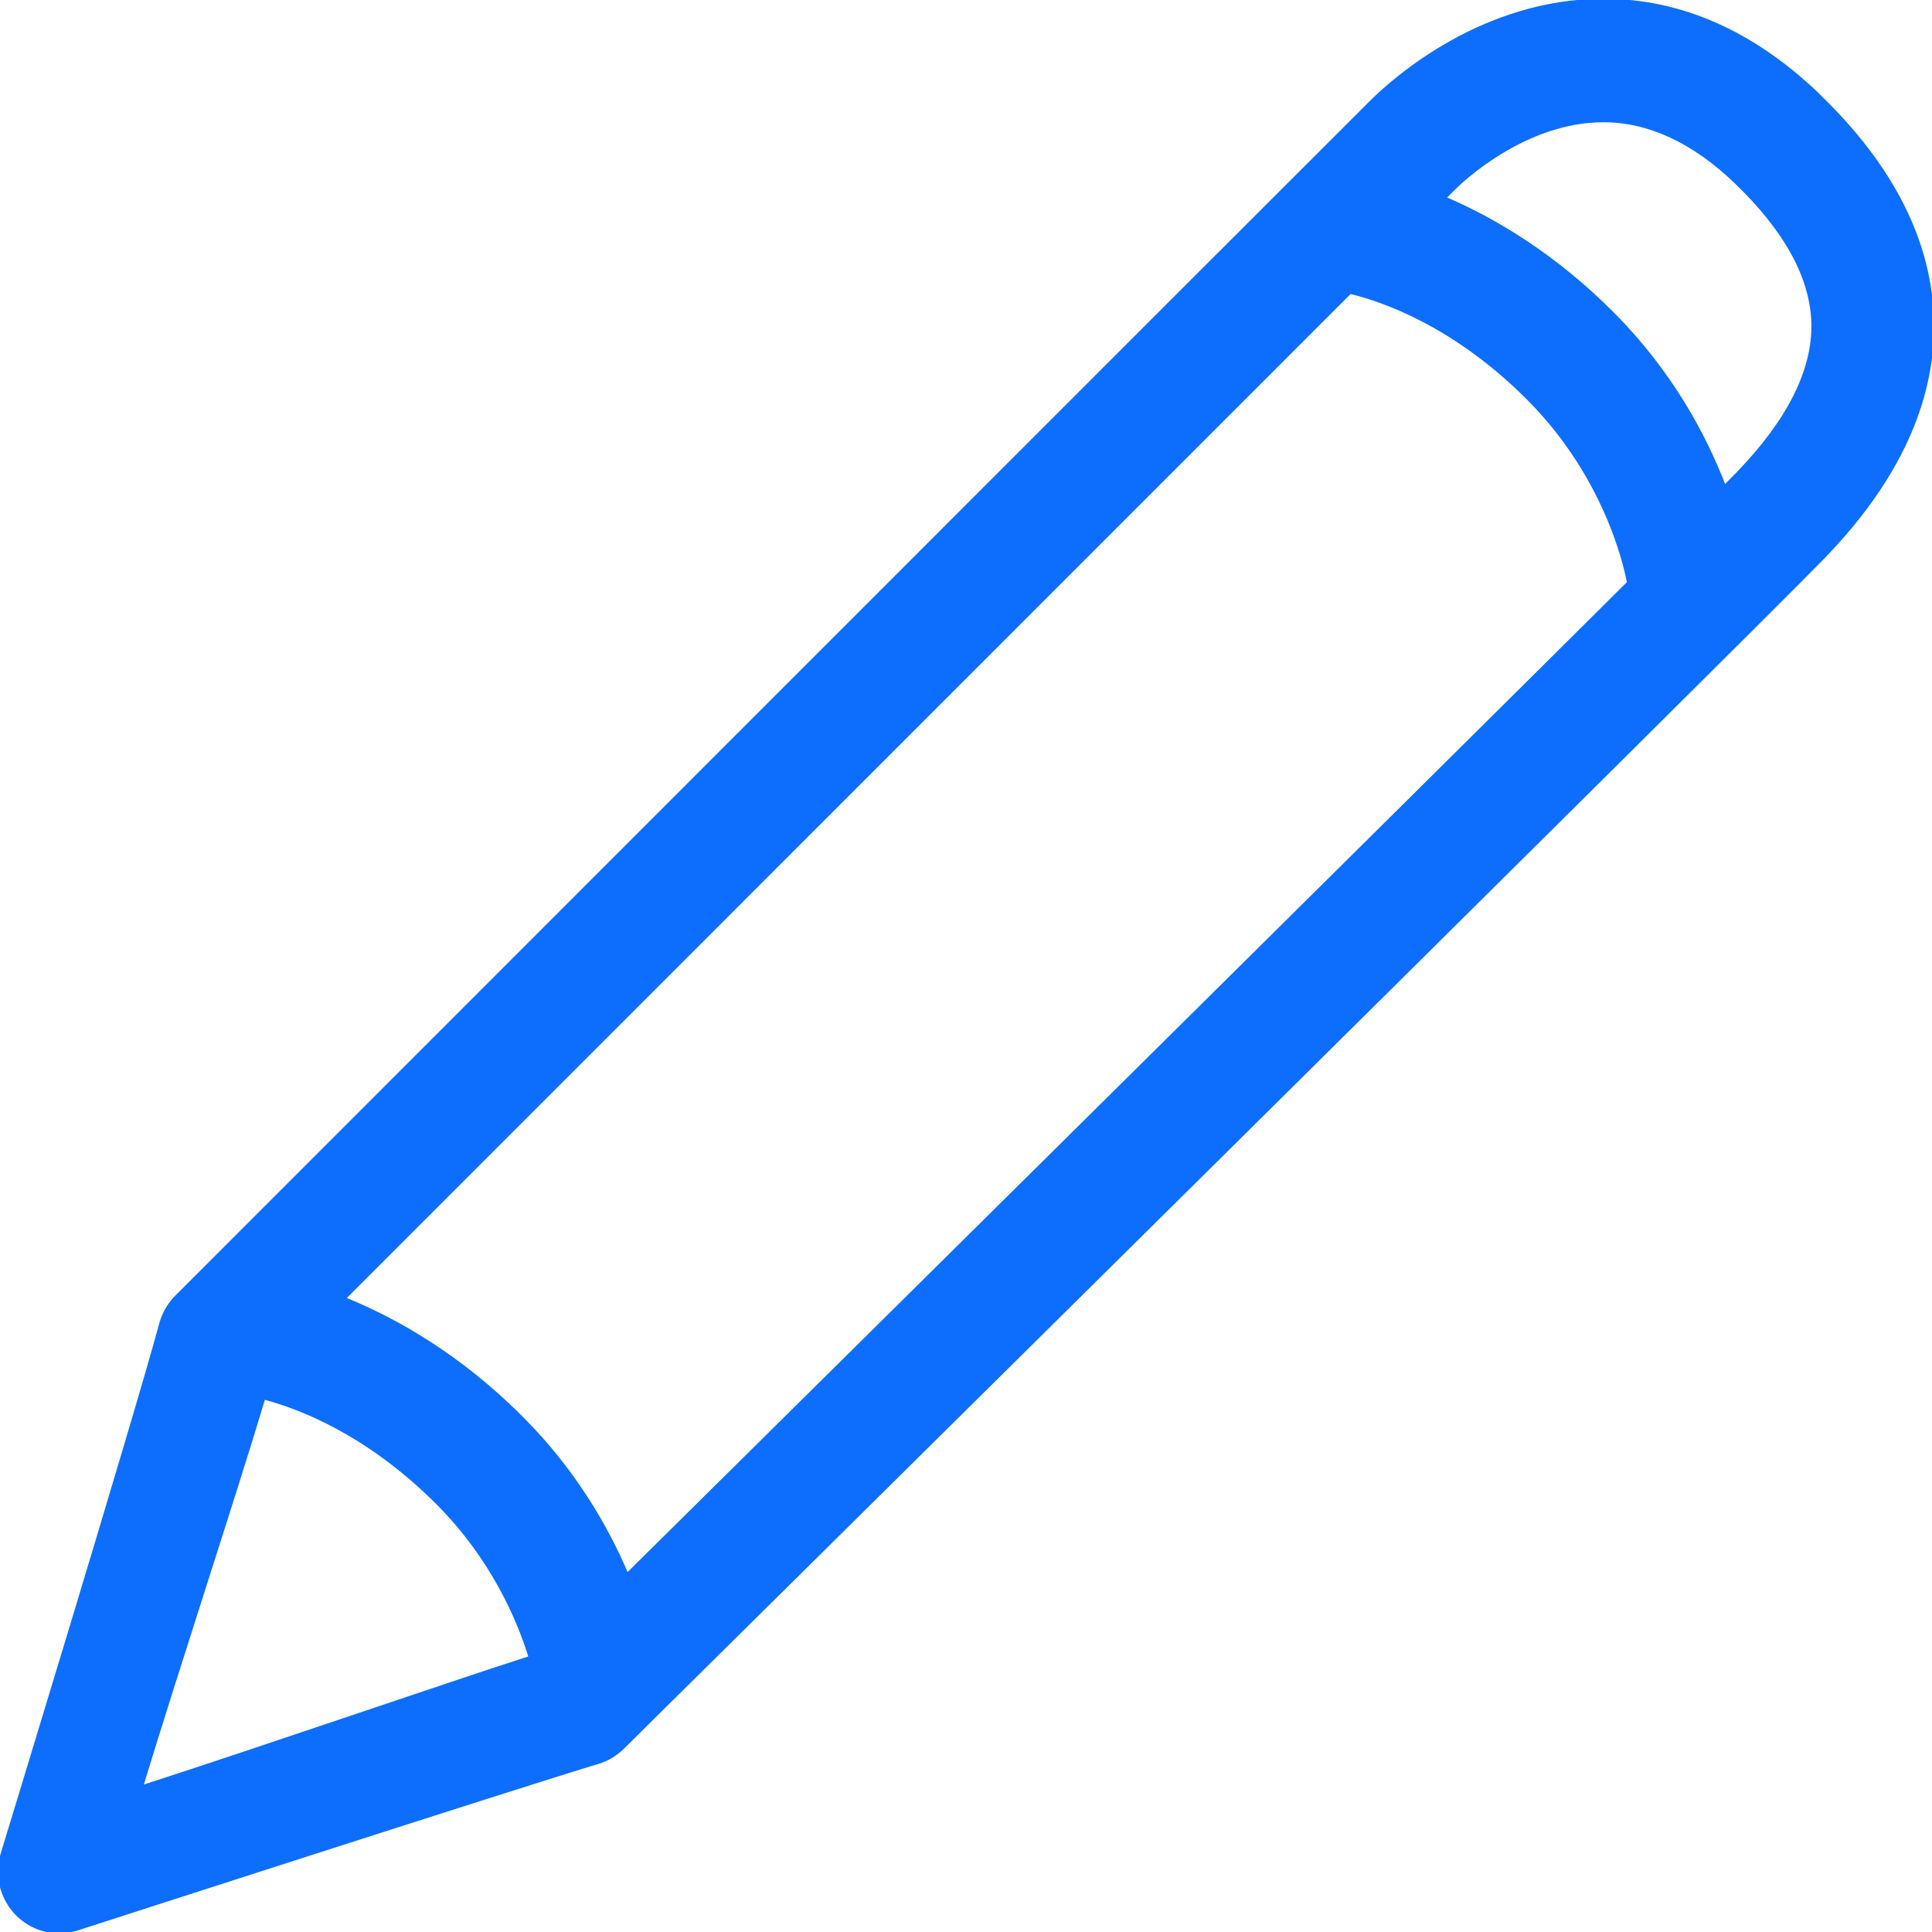
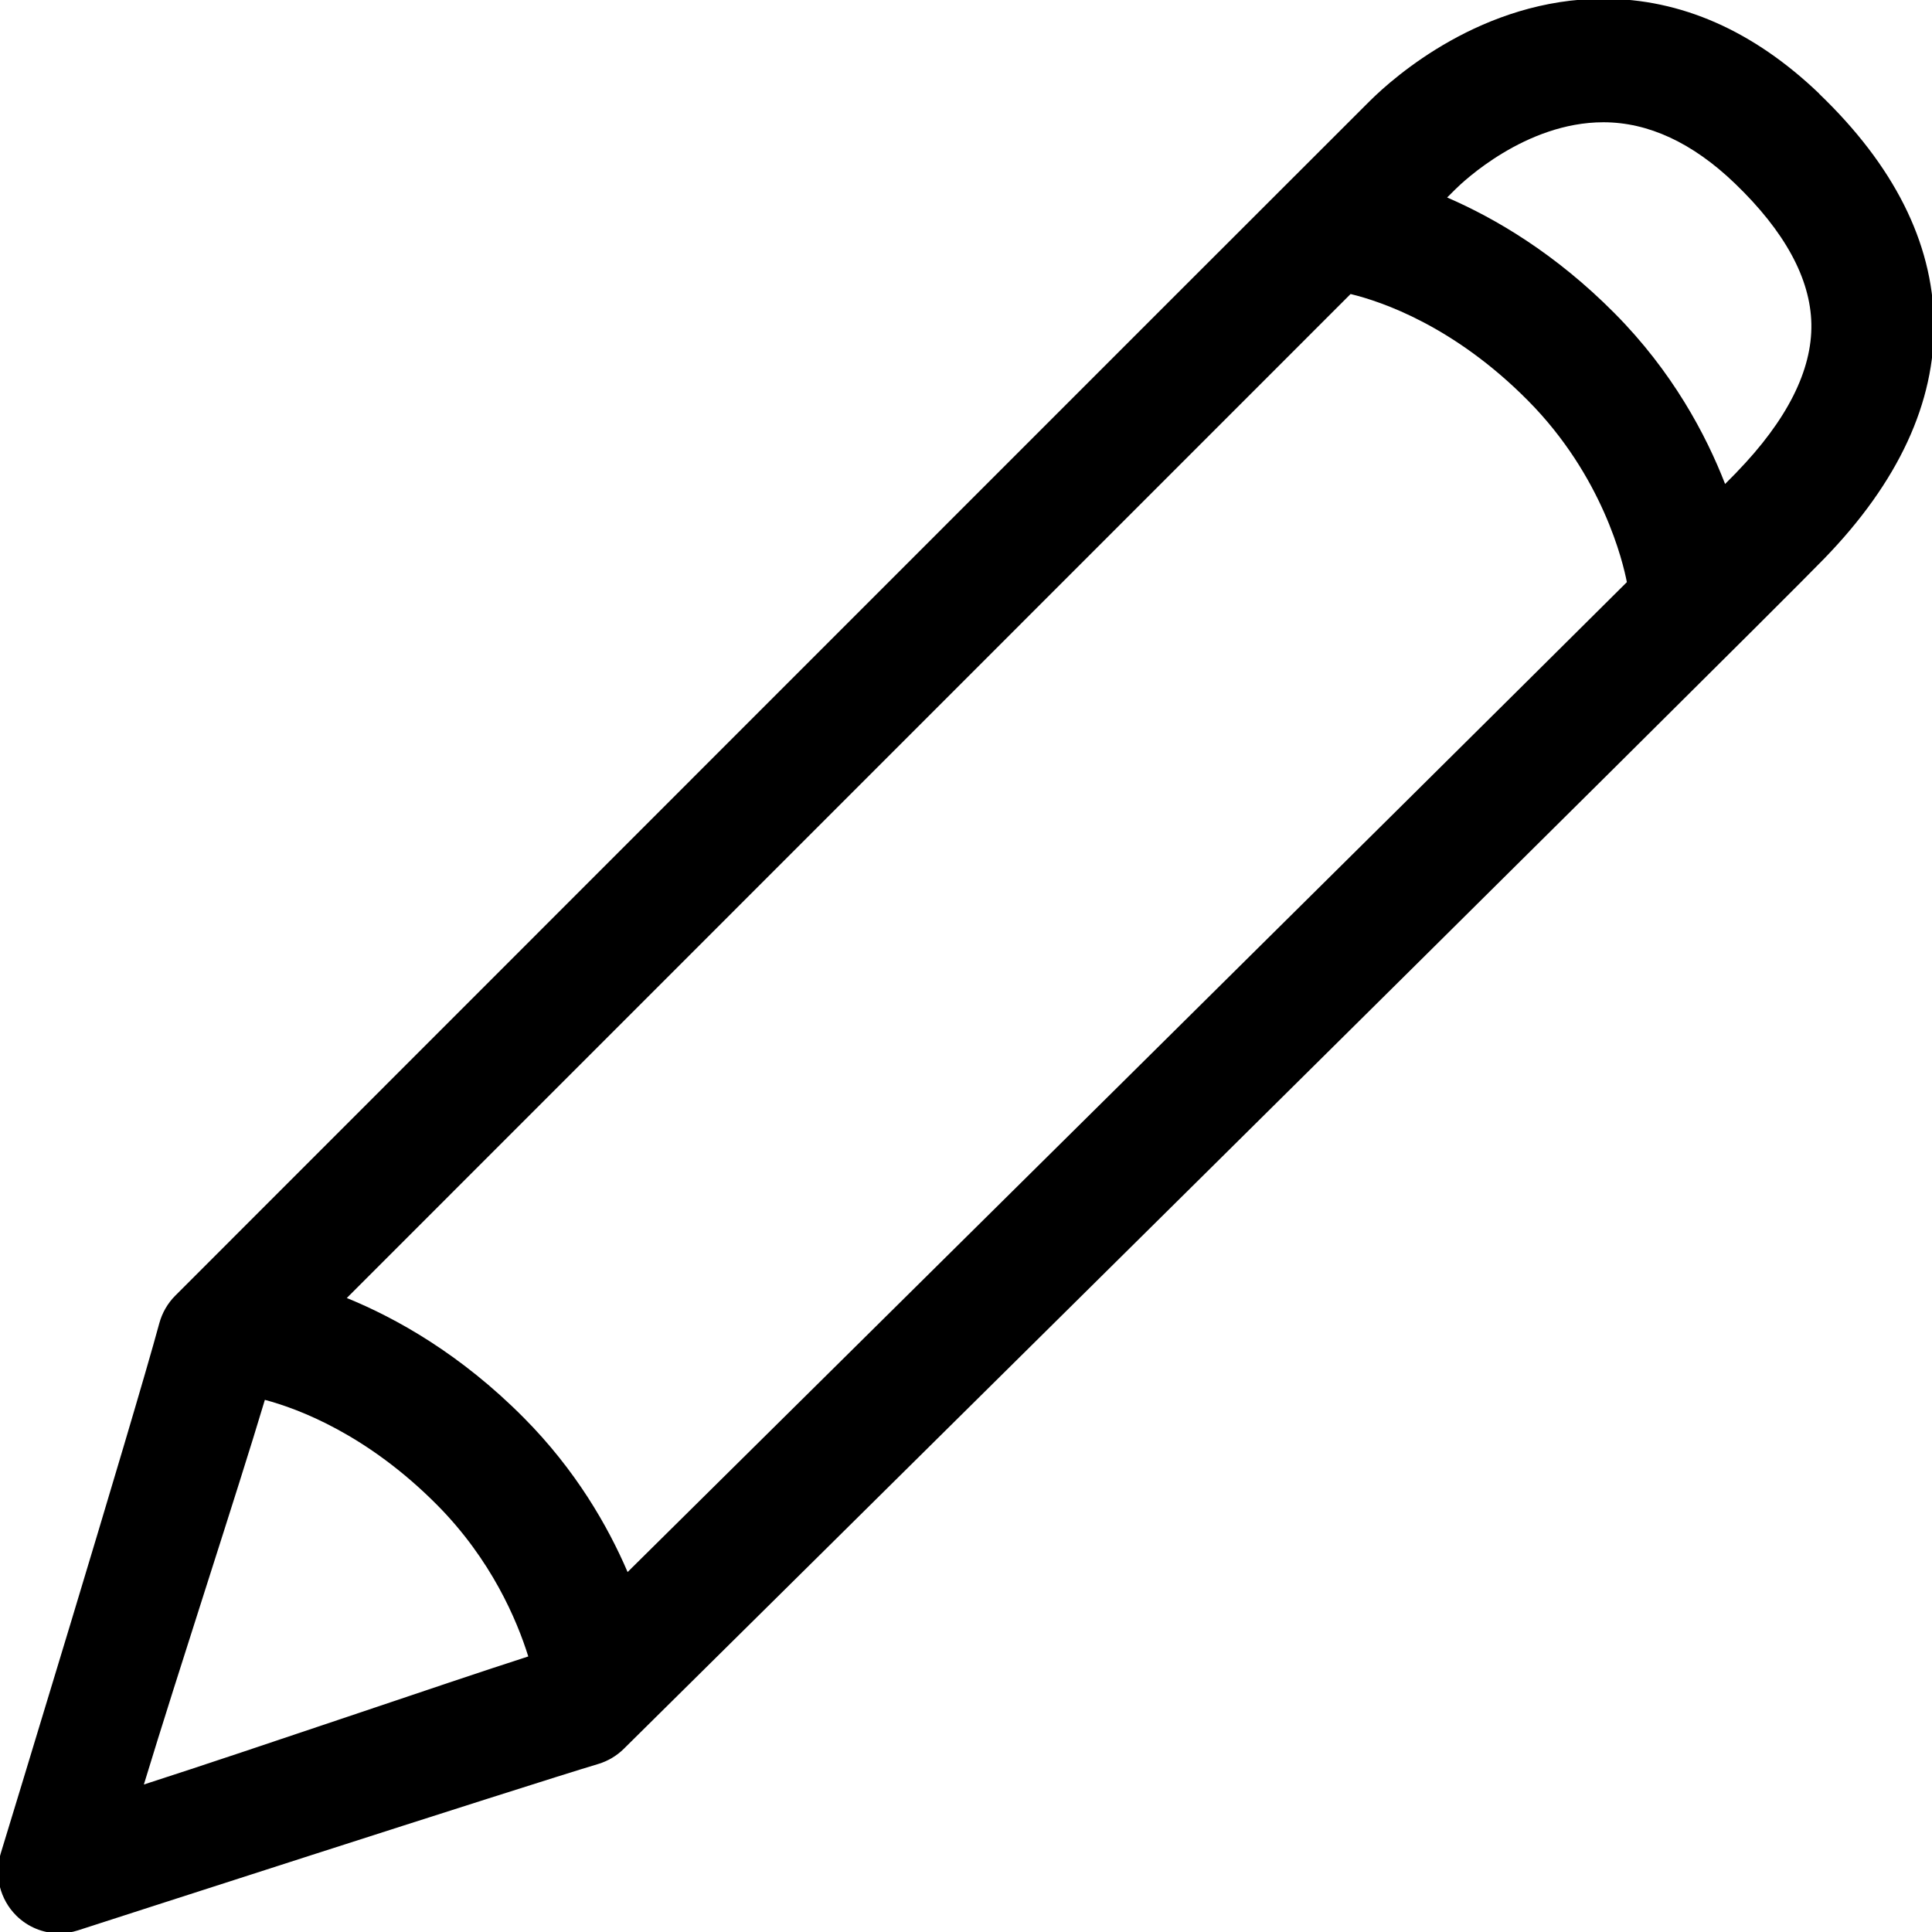
- <svg xmlns="http://www.w3.org/2000/svg" fill="#0d6efd" width="800px" height="800px" viewBox="0 0 32 32" version="1.1">
-   <path d="M30.133 1.552c-1.090-1.044-2.291-1.573-3.574-1.573-2.006 0-3.47 1.296-3.87 1.693-0.564 0.558-19.786 19.788-19.786 19.788-0.126 0.126-0.217 0.284-0.264 0.456-0.433 1.602-2.605 8.71-2.627 8.782-0.112 0.364-0.012 0.761 0.256 1.029 0.193 0.192 0.45 0.295 0.713 0.295 0.104 0 0.208-0.016 0.31-0.049 0.073-0.024 7.41-2.395 8.618-2.756 0.159-0.048 0.305-0.134 0.423-0.251 0.763-0.754 18.691-18.483 19.881-19.712 1.231-1.268 1.843-2.59 1.819-3.925-0.025-1.319-0.664-2.589-1.901-3.776zM22.37 4.87c0.509 0.123 1.711 0.527 2.938 1.765 1.24 1.251 1.575 2.681 1.638 3.007-3.932 3.912-12.983 12.867-16.551 16.396-0.329-0.767-0.862-1.692-1.719-2.555-1.046-1.054-2.111-1.649-2.932-1.984 3.531-3.532 12.753-12.757 16.625-16.628zM4.387 23.186c0.55 0.146 1.691 0.57 2.854 1.742 0.896 0.904 1.319 1.9 1.509 2.508-1.39 0.447-4.434 1.497-6.367 2.121 0.573-1.886 1.541-4.822 2.004-6.371zM28.763 7.824c-0.041 0.042-0.109 0.11-0.19 0.192-0.316-0.814-0.87-1.86-1.831-2.828-0.981-0.989-1.976-1.572-2.773-1.917 0.068-0.067 0.12-0.12 0.141-0.14 0.114-0.113 1.153-1.106 2.447-1.106 0.745 0 1.477 0.34 2.175 1.010 0.828 0.795 1.256 1.579 1.27 2.331 0.014 0.768-0.404 1.595-1.24 2.458z" fill="#0d6efd" />
+ <svg xmlns="http://www.w3.org/2000/svg" fill="currentColor" width="800px" height="800px" viewBox="0 0 32 32" version="1.1">
+   <path d="M30.133 1.552c-1.090-1.044-2.291-1.573-3.574-1.573-2.006 0-3.47 1.296-3.87 1.693-0.564 0.558-19.786 19.788-19.786 19.788-0.126 0.126-0.217 0.284-0.264 0.456-0.433 1.602-2.605 8.71-2.627 8.782-0.112 0.364-0.012 0.761 0.256 1.029 0.193 0.192 0.45 0.295 0.713 0.295 0.104 0 0.208-0.016 0.31-0.049 0.073-0.024 7.41-2.395 8.618-2.756 0.159-0.048 0.305-0.134 0.423-0.251 0.763-0.754 18.691-18.483 19.881-19.712 1.231-1.268 1.843-2.59 1.819-3.925-0.025-1.319-0.664-2.589-1.901-3.776zM22.37 4.87c0.509 0.123 1.711 0.527 2.938 1.765 1.24 1.251 1.575 2.681 1.638 3.007-3.932 3.912-12.983 12.867-16.551 16.396-0.329-0.767-0.862-1.692-1.719-2.555-1.046-1.054-2.111-1.649-2.932-1.984 3.531-3.532 12.753-12.757 16.625-16.628zM4.387 23.186c0.55 0.146 1.691 0.57 2.854 1.742 0.896 0.904 1.319 1.9 1.509 2.508-1.39 0.447-4.434 1.497-6.367 2.121 0.573-1.886 1.541-4.822 2.004-6.371zM28.763 7.824c-0.041 0.042-0.109 0.11-0.19 0.192-0.316-0.814-0.87-1.86-1.831-2.828-0.981-0.989-1.976-1.572-2.773-1.917 0.068-0.067 0.12-0.12 0.141-0.14 0.114-0.113 1.153-1.106 2.447-1.106 0.745 0 1.477 0.34 2.175 1.010 0.828 0.795 1.256 1.579 1.27 2.331 0.014 0.768-0.404 1.595-1.24 2.458z" fill="currentColor" />
</svg>
